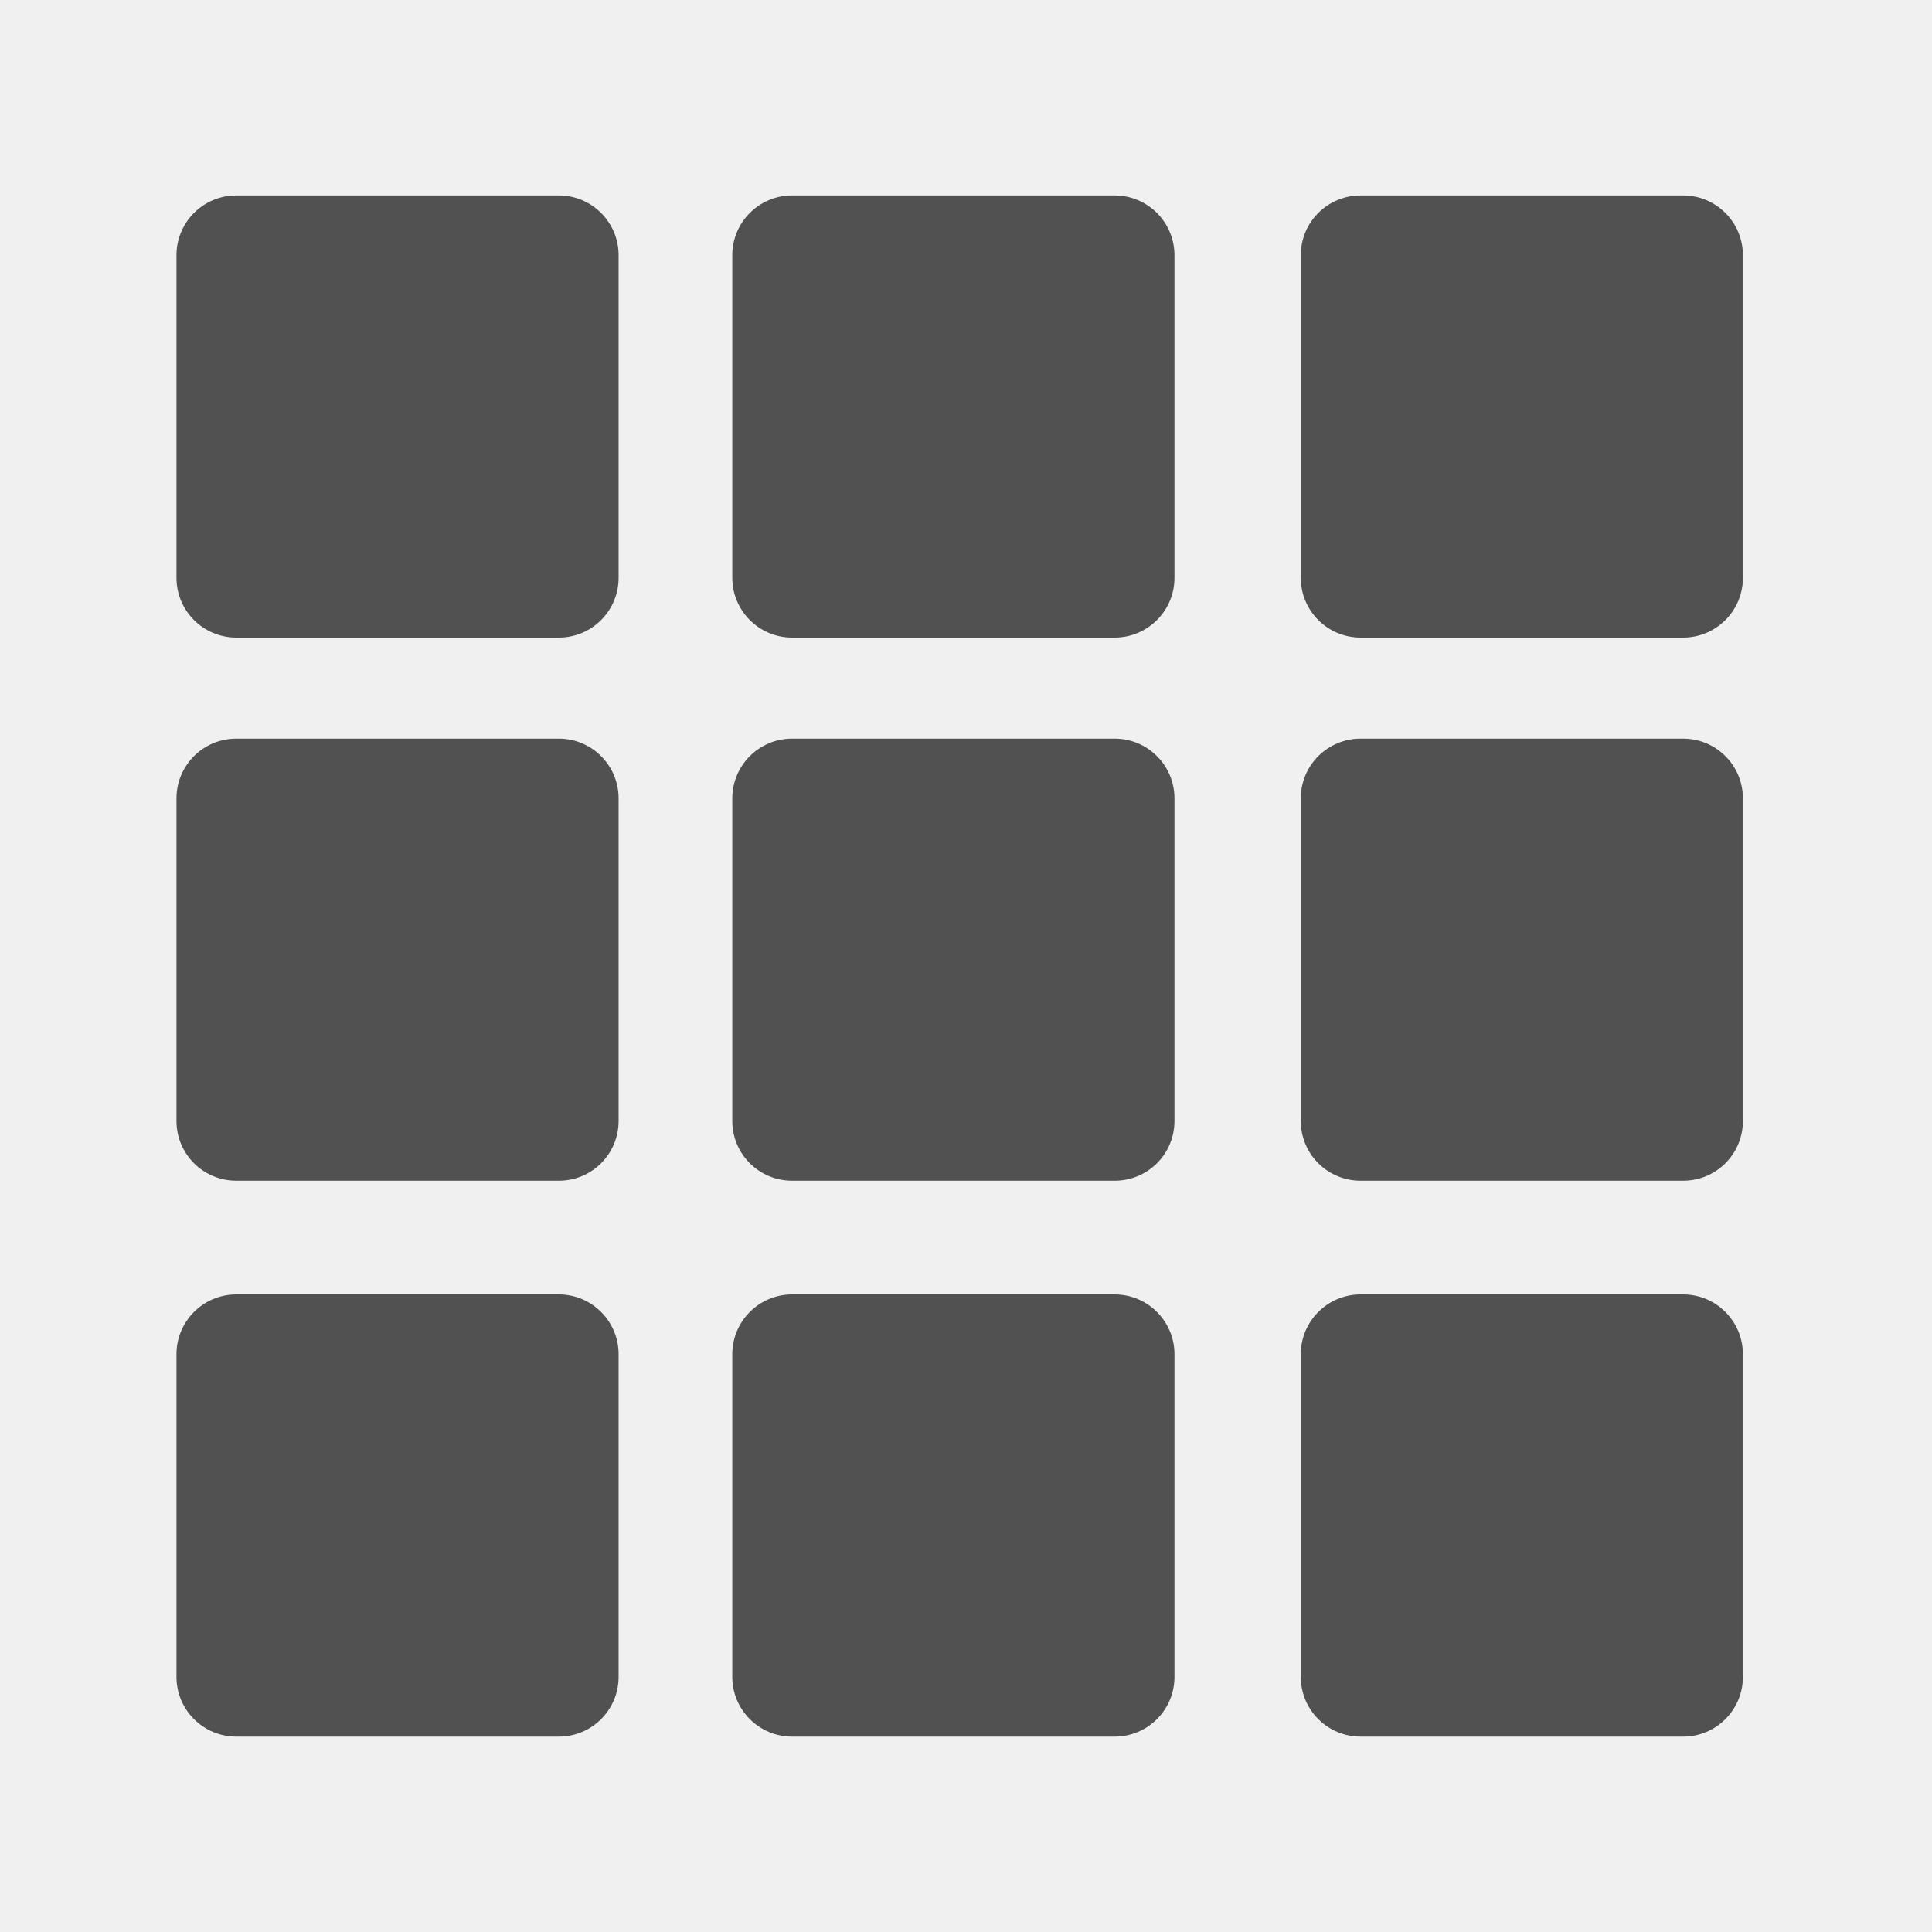
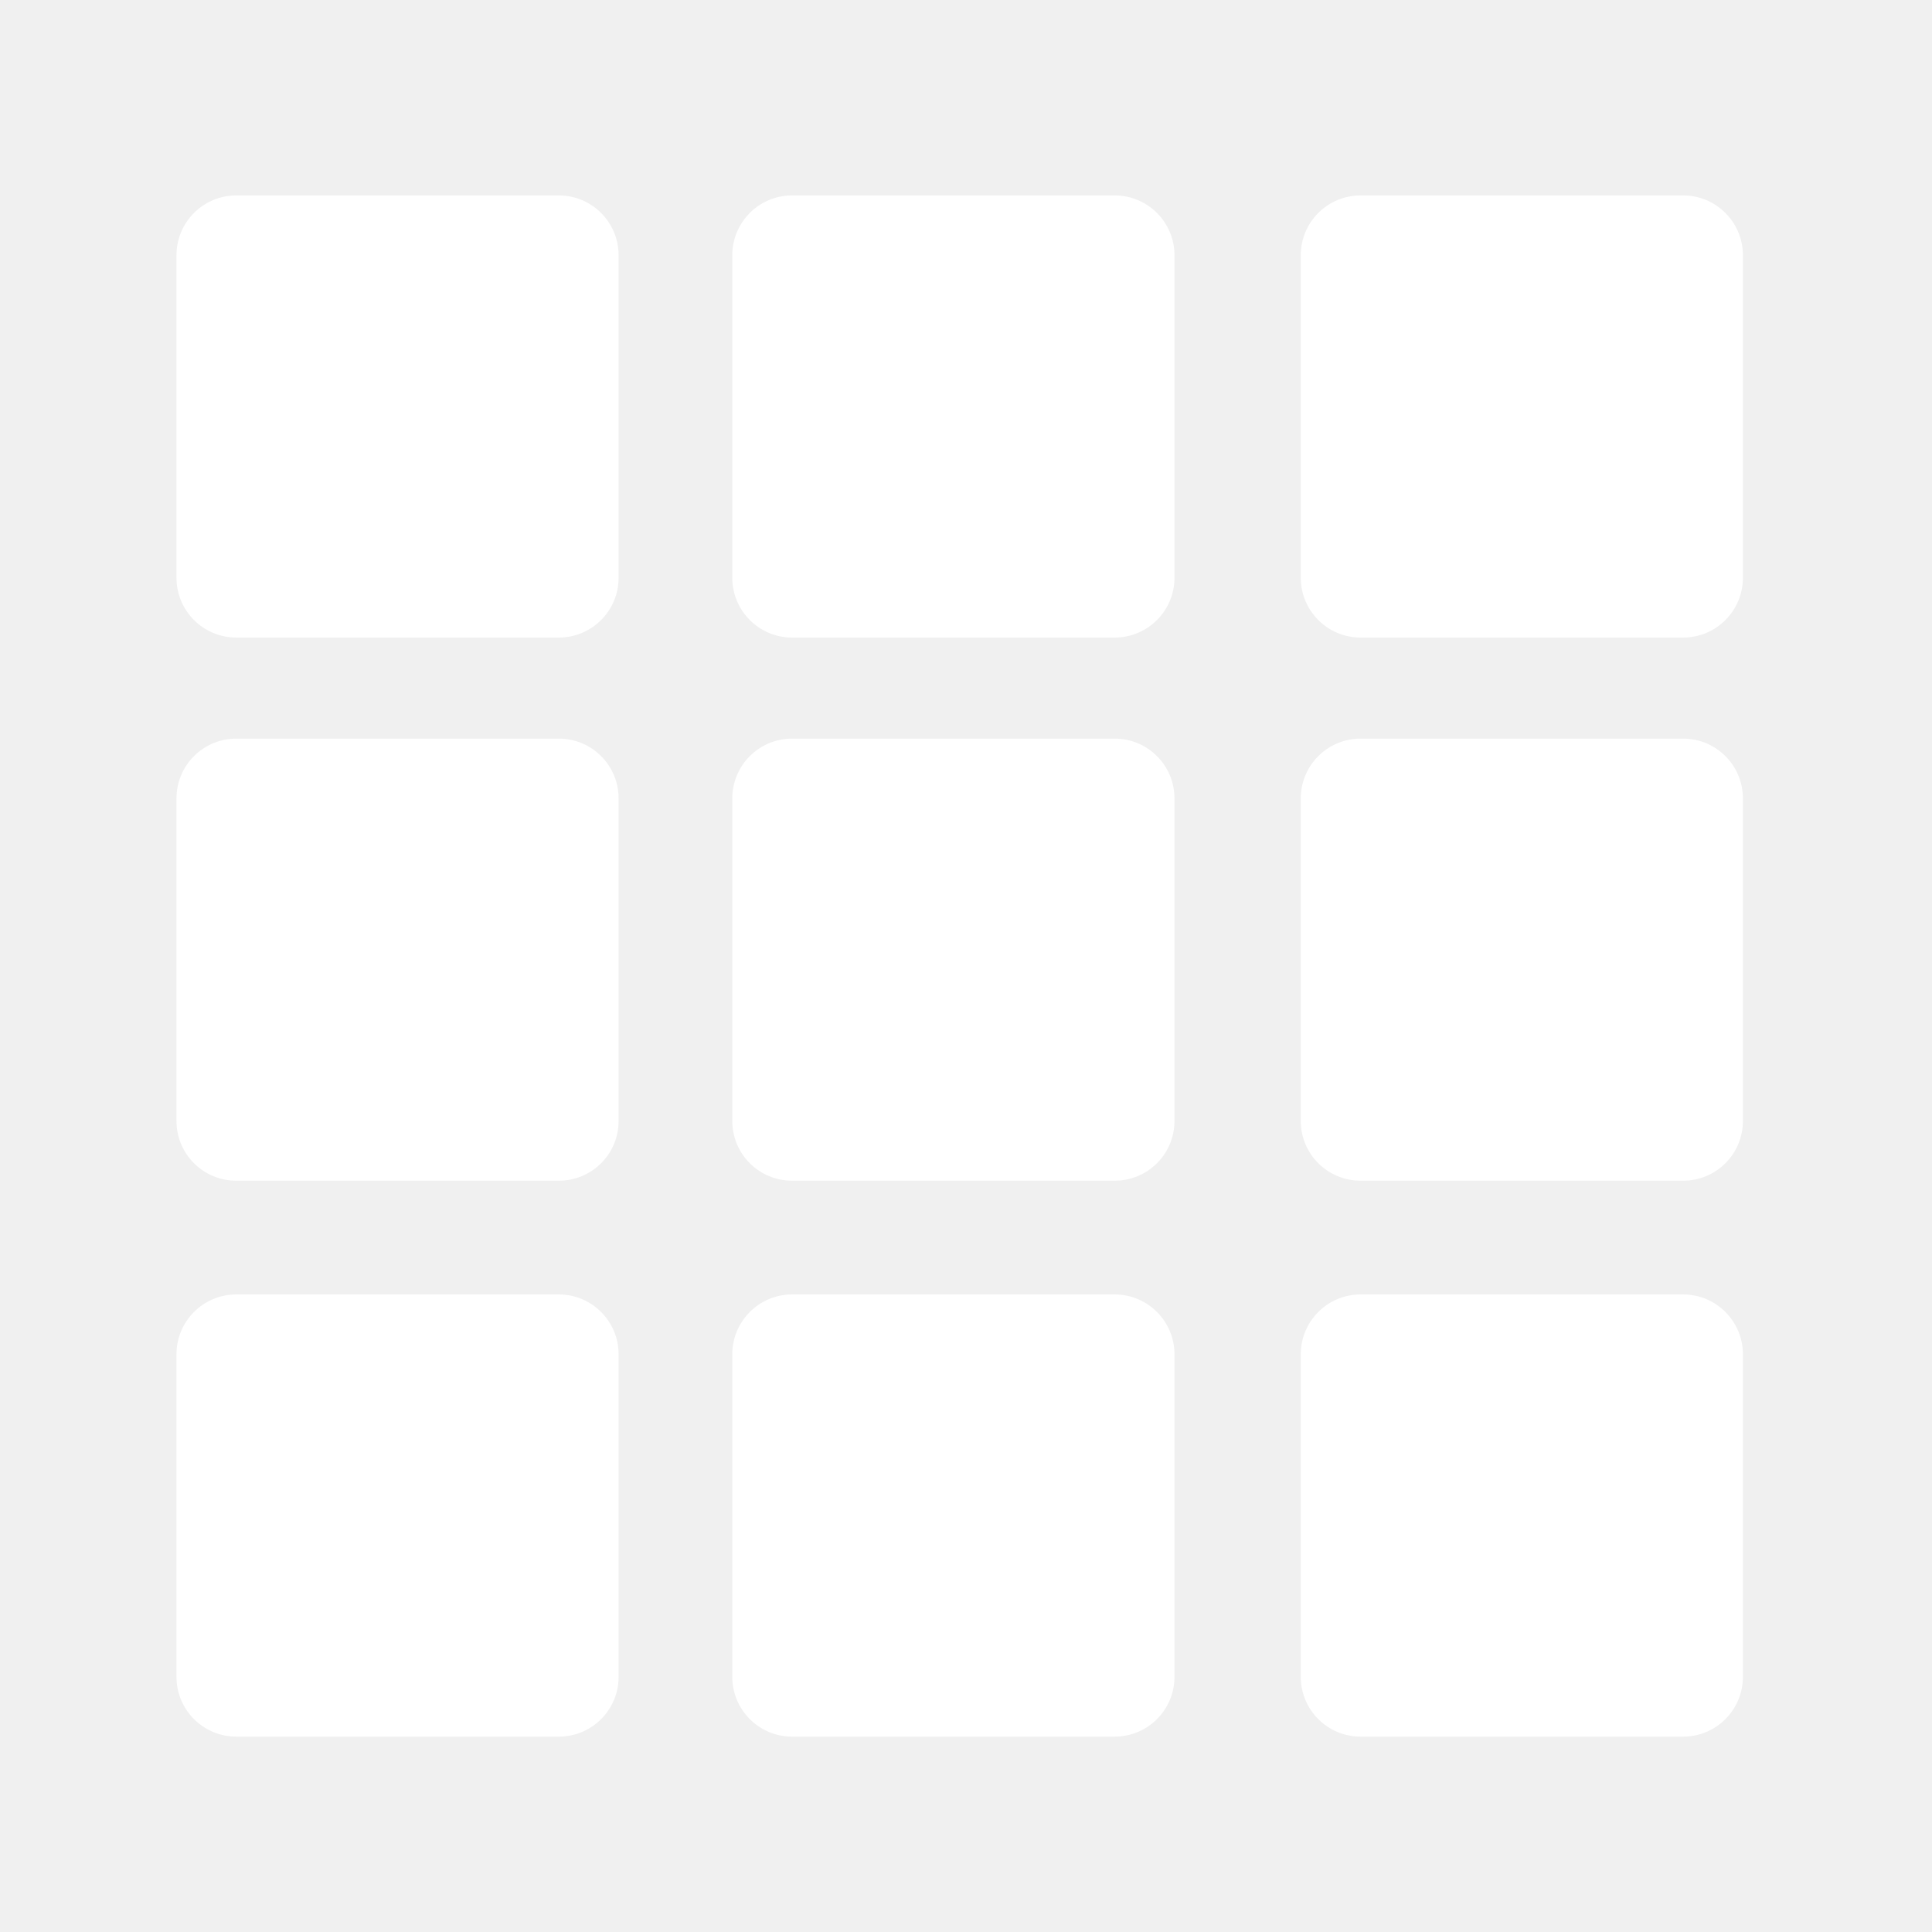
<svg xmlns="http://www.w3.org/2000/svg" enable-background="new 0 0 32 32" height="32px" id="Layer_1" version="1.1" viewBox="0 0 32 32" width="32px" xml:space="preserve">
  <g id="grid-2">
-     <path d="M10.246,4.228c0-0.547-0.443-0.991-0.99-0.991H3.914c-0.548,0-0.991,0.443-0.991,0.991V9.57   c0,0.546,0.443,0.99,0.991,0.99h5.342c0.547,0,0.99-0.444,0.99-0.99V4.228z" fill="#515151" />
-     <path d="M19.453,4.228c0-0.547-0.443-0.991-0.991-0.991h-5.343c-0.546,0-0.99,0.443-0.99,0.991V9.57   c0,0.546,0.444,0.99,0.99,0.99h5.343c0.548,0,0.991-0.444,0.991-0.99V4.228z" fill="#515151" />
-     <path d="M28.868,4.228c0-0.547-0.443-0.991-0.99-0.991h-5.342c-0.548,0-0.991,0.443-0.991,0.991V9.57   c0,0.546,0.443,0.99,0.991,0.99h5.342c0.547,0,0.99-0.444,0.99-0.99V4.228z" fill="#515151" />
-     <path d="M10.246,13.224c0-0.547-0.443-0.99-0.99-0.99H3.914c-0.548,0-0.991,0.443-0.991,0.99v5.342   c0,0.549,0.443,0.99,0.991,0.99h5.342c0.547,0,0.99-0.441,0.99-0.99V13.224z" fill="#515151" />
-     <path d="M19.453,13.224c0-0.547-0.443-0.99-0.991-0.99h-5.343c-0.546,0-0.99,0.443-0.99,0.99v5.342   c0,0.549,0.444,0.99,0.99,0.99h5.343c0.548,0,0.991-0.441,0.991-0.99V13.224z" fill="#515151" />
-     <path d="M28.868,13.224c0-0.547-0.443-0.99-0.99-0.99h-5.342c-0.548,0-0.991,0.443-0.991,0.99v5.342   c0,0.549,0.443,0.99,0.991,0.99h5.342c0.547,0,0.99-0.441,0.99-0.99V13.224z" fill="#515151" />
-     <path d="M10.246,22.43c0-0.545-0.443-0.99-0.99-0.99H3.914c-0.548,0-0.991,0.445-0.991,0.99v5.344   c0,0.547,0.443,0.99,0.991,0.99h5.342c0.547,0,0.99-0.443,0.99-0.99V22.43z" fill="#515151" />
-     <path d="M19.453,22.43c0-0.545-0.443-0.99-0.991-0.99h-5.343c-0.546,0-0.99,0.445-0.99,0.99v5.344   c0,0.547,0.444,0.99,0.99,0.99h5.343c0.548,0,0.991-0.443,0.991-0.99V22.43z" fill="#515151" />
-     <path d="M28.868,22.43c0-0.545-0.443-0.99-0.99-0.99h-5.342c-0.548,0-0.991,0.445-0.991,0.99v5.344   c0,0.547,0.443,0.99,0.991,0.99h5.342c0.547,0,0.99-0.443,0.99-0.99V22.43z" fill="#515151" />
+     <path d="M10.246,4.228c0-0.547-0.443-0.991-0.99-0.991H3.914c-0.548,0-0.991,0.443-0.991,0.991V9.57   c0,0.546,0.443,0.99,0.991,0.99h5.342c0.547,0,0.99-0.444,0.99-0.99V4.228z" fill="#ffffff" />
+     <path d="M19.453,4.228c0-0.547-0.443-0.991-0.991-0.991h-5.343c-0.546,0-0.99,0.443-0.99,0.991V9.57   c0,0.546,0.444,0.99,0.99,0.99h5.343c0.548,0,0.991-0.444,0.991-0.99V4.228z" fill="#ffffff" />
+     <path d="M28.868,4.228c0-0.547-0.443-0.991-0.99-0.991h-5.342c-0.548,0-0.991,0.443-0.991,0.991V9.57   c0,0.546,0.443,0.99,0.991,0.99h5.342c0.547,0,0.99-0.444,0.99-0.99V4.228z" fill="#ffffff" />
+     <path d="M10.246,13.224c0-0.547-0.443-0.99-0.99-0.99H3.914c-0.548,0-0.991,0.443-0.991,0.99v5.342   c0,0.549,0.443,0.99,0.991,0.99h5.342c0.547,0,0.99-0.441,0.99-0.99V13.224z" fill="#ffffff" />
+     <path d="M19.453,13.224c0-0.547-0.443-0.99-0.991-0.99h-5.343c-0.546,0-0.99,0.443-0.99,0.99v5.342   c0,0.549,0.444,0.99,0.99,0.99h5.343c0.548,0,0.991-0.441,0.991-0.99V13.224z" fill="#ffffff" />
+     <path d="M28.868,13.224c0-0.547-0.443-0.99-0.99-0.99h-5.342c-0.548,0-0.991,0.443-0.991,0.99v5.342   c0,0.549,0.443,0.99,0.991,0.99h5.342c0.547,0,0.99-0.441,0.99-0.99V13.224z" fill="#ffffff" />
+     <path d="M10.246,22.43c0-0.545-0.443-0.99-0.99-0.99H3.914c-0.548,0-0.991,0.445-0.991,0.99v5.344   c0,0.547,0.443,0.99,0.991,0.99h5.342c0.547,0,0.99-0.443,0.99-0.99V22.43z" fill="#ffffff" />
+     <path d="M19.453,22.43c0-0.545-0.443-0.99-0.991-0.99h-5.343c-0.546,0-0.99,0.445-0.99,0.99v5.344   c0,0.547,0.444,0.99,0.99,0.99h5.343c0.548,0,0.991-0.443,0.991-0.99V22.43z" fill="#ffffff" />
+     <path d="M28.868,22.43c0-0.545-0.443-0.99-0.99-0.99h-5.342c-0.548,0-0.991,0.445-0.991,0.99v5.344   c0,0.547,0.443,0.99,0.991,0.99h5.342c0.547,0,0.99-0.443,0.99-0.99V22.43z" fill="#ffffff" />
  </g>
</svg>
